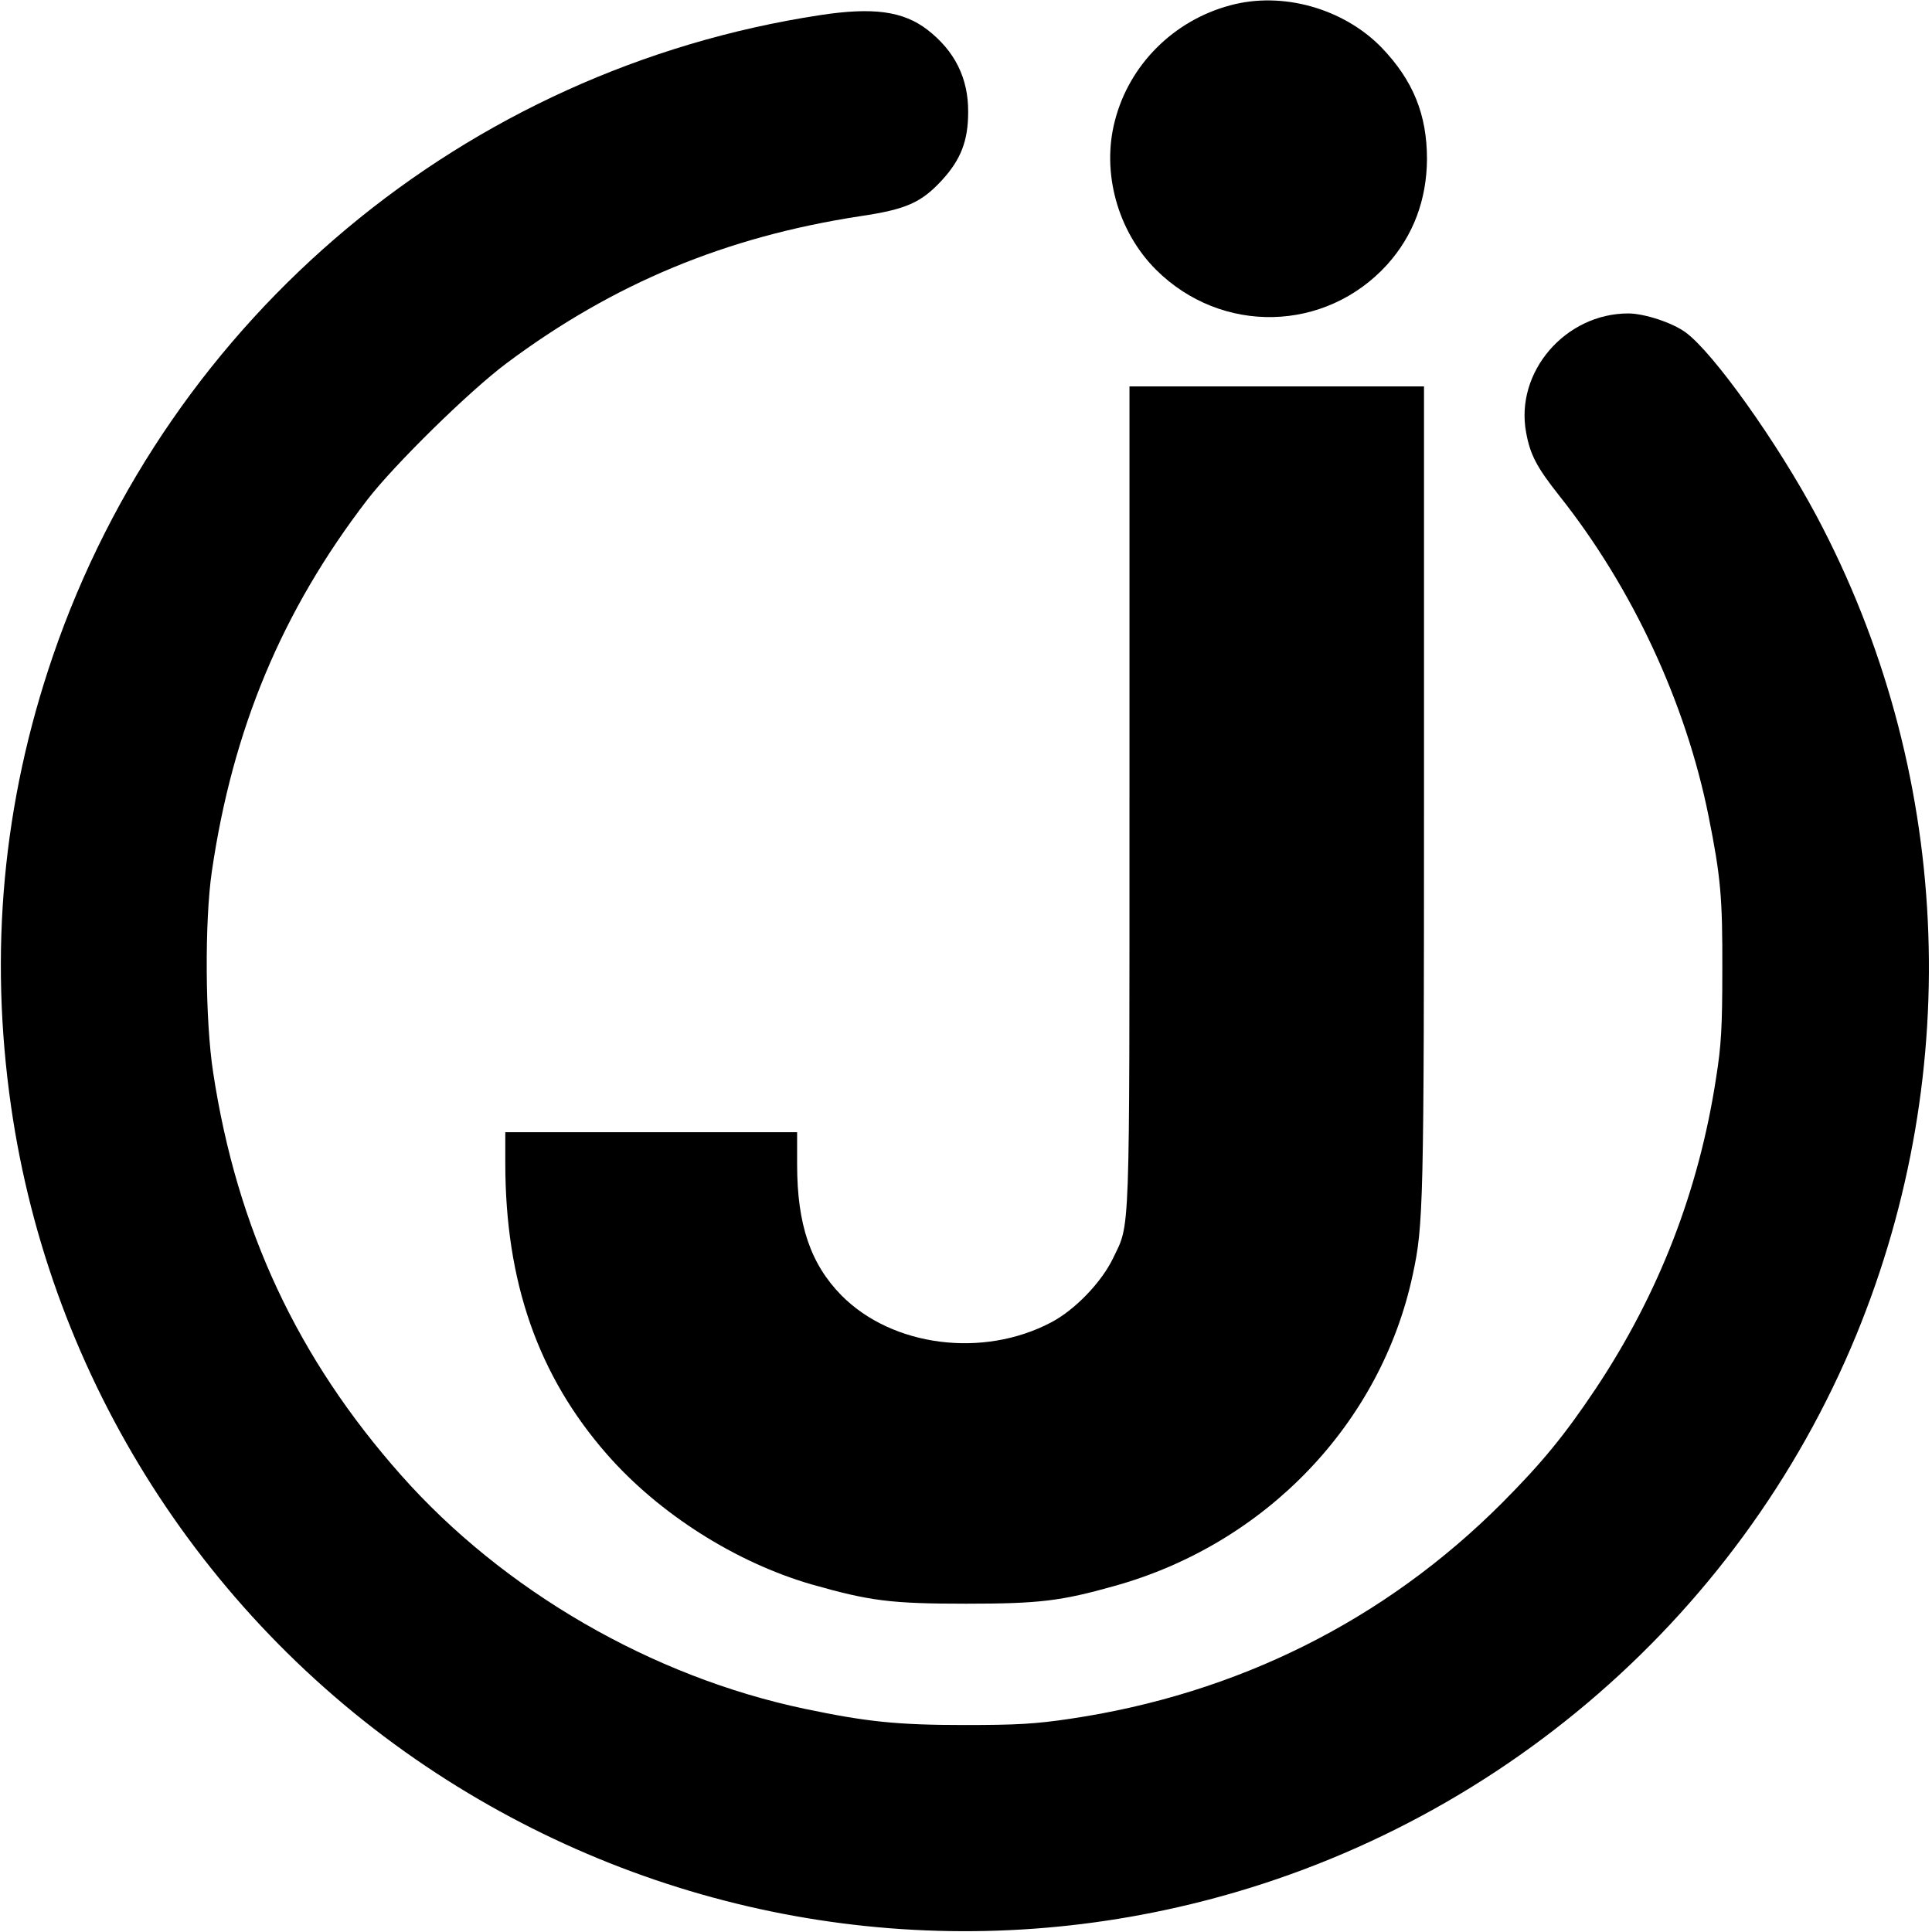
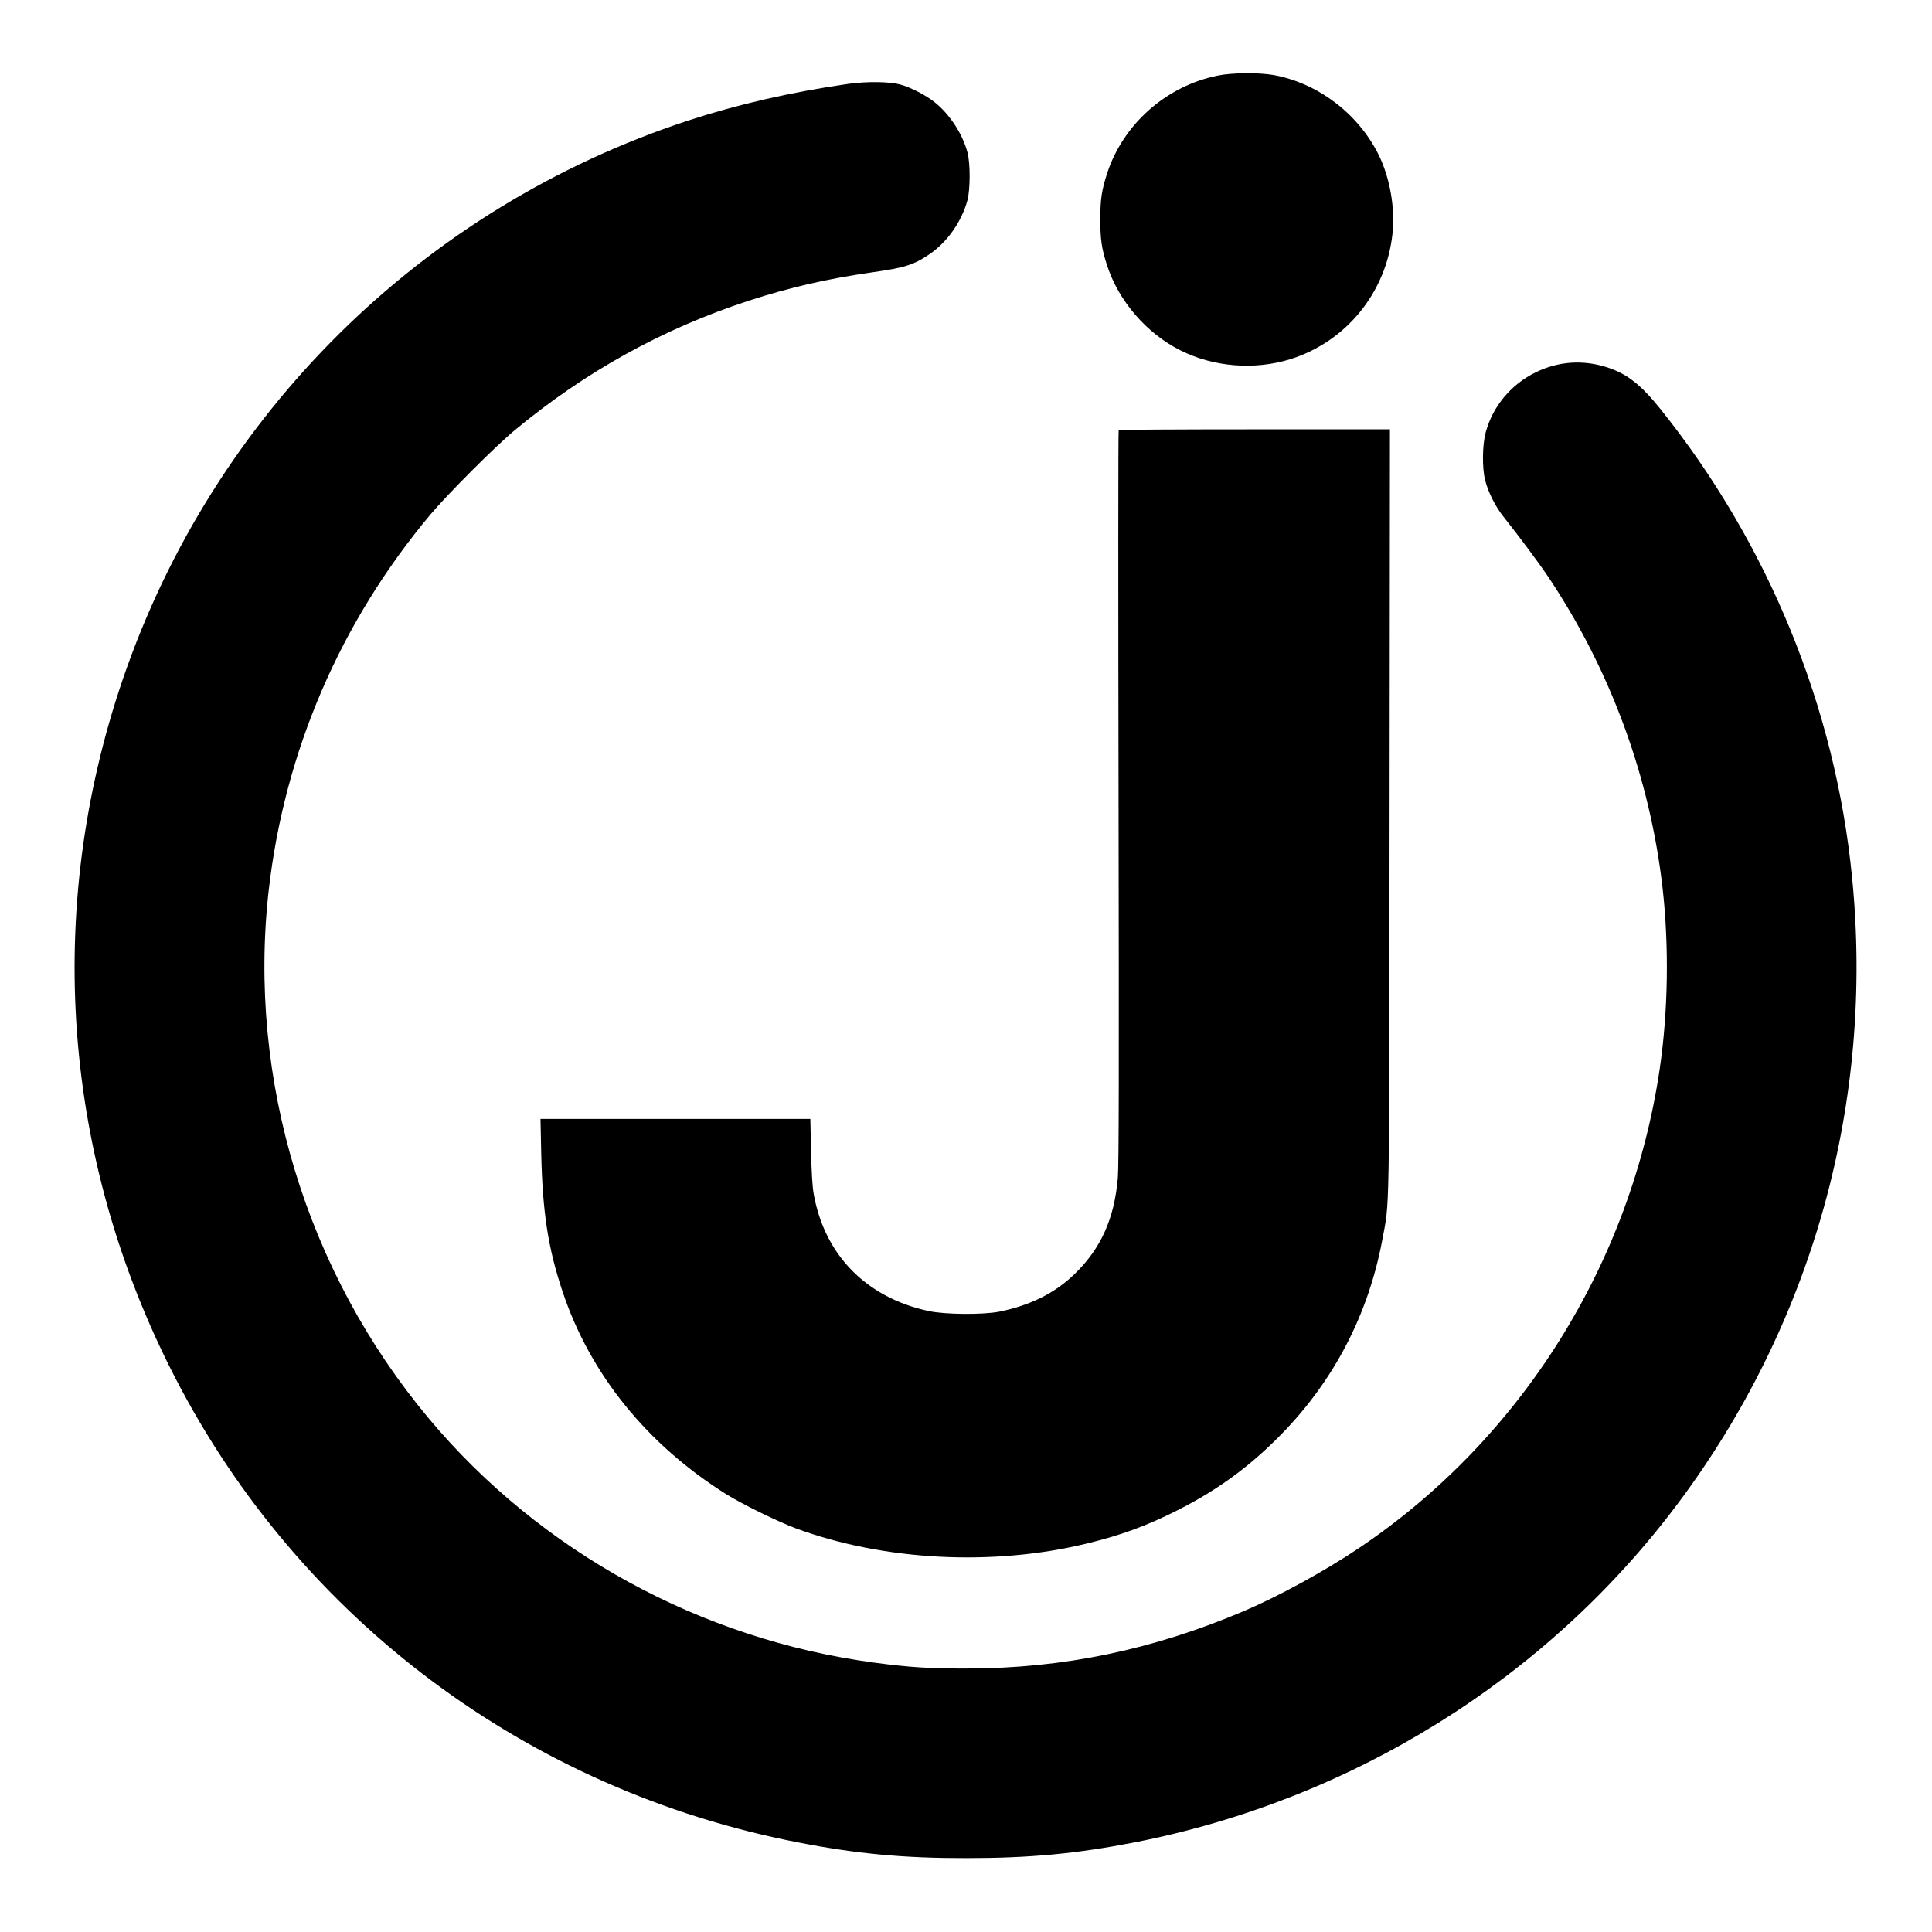
- <svg xmlns="http://www.w3.org/2000/svg" version="1.0" viewBox="0 0 715 715">
-   <path d="M455.2 2c-20.9 5.6-37.3 22-42.6 42.7-5 19.1 1 40.9 15.2 55.1 24.2 24.1 62.7 23.3 85.6-1.9 9.6-10.7 14.6-23.9 14.7-39 0-16.5-5.1-29.1-16.8-41.3C497.2 3.1 474.5-3.3 455.2 2z" />
-   <path d="M303.5 5.6C172.1 25.6 62.7 117 19.6 242.7 1 297-4.1 352.4 4.1 409.5c14.5 100.8 72 191 157.5 246.8 81.5 53.2 180.2 71 274.4 49.5C549.1 680.1 643.1 600.7 687 494c40.4-98.3 35-209.6-14.7-303-14.5-27.2-38.3-60.6-48.5-68-4.9-3.6-15.3-7-21.2-7-23.3 0-42 21.7-37.8 44.1 1.5 8.2 3.9 12.8 12.3 23.4 27 34 46.8 76.6 55.2 118.5 4.5 22.4 5.2 30.2 5.1 57 0 21.1-.4 28-2.3 39.9-6.4 41.9-21.3 80.1-44.6 115.1-11.5 17.2-19.8 27.3-34.5 42.1-43.4 43.5-98 70.8-160 80-12.8 1.9-19.6 2.3-39 2.3-25 0-36.3-1.2-59.2-6-56.6-11.9-111.5-43.7-149.4-86.5-38.3-43.2-60.7-91.1-69.5-148.9-3-19.2-3.2-56.2-.5-74.5 7.7-52.7 26-96.5 57.5-137.5 10-13 37.8-40.3 51.6-50.6C227 104.9 268.7 87.6 318.4 80c16.9-2.5 22.5-5 30.1-13.2 7.1-7.7 9.8-14.7 9.8-25.3.1-12.6-5-22.7-15.1-30.5-9-6.9-20.1-8.4-39.7-5.4z" />
-   <path d="M418 294.7c0 166.8.3 157.6-6.1 171-4.3 8.9-14.1 19.1-22.9 23.7-25.2 13.3-58.8 9-77.6-10C300 467.8 295 453.2 295 431v-12H187v11.4c0 44 12.1 78.7 37.7 107.9 19.3 22 47.7 40 75.8 48.1 21.5 6.1 29.1 7.1 57 7.1 27.3 0 35.2-1 55.1-6.6 55.8-15.6 98.4-60.1 110.2-115 4-18.5 4.2-25.3 4.2-179.5V143H418v151.7z" />
+ <svg xmlns="http://www.w3.org/2000/svg" version="1.0" viewBox="0 0 1611 1611">
+   <path d="M1015.5 63c-43 8.6-79.1 40.6-92.4 81.8-4.5 13.9-5.6 21.4-5.6 38.2 0 16.8 1.1 24.3 5.6 38.2 9.6 29.7 32.8 56.6 60.9 70.8 27.8 14.1 62.1 16.8 92 7.5 46.5-14.6 79.8-55.5 85.1-104.4 2.4-21.8-2.2-47.4-11.8-66.6-17.2-34.2-50.9-59.5-87.7-66-12.2-2.1-34.5-1.9-46.1.5z" />
+   <path d="M707.5 69.9c-48.3 7-91.6 16.9-133.6 30.6C352.3 173.2 178.3 345 102.6 565.8c-66.1 193-50.7 400.4 43.3 582.7 104.1 202 294.7 344.3 519.6 387.8 48.5 9.5 88.3 13.2 140.5 13.1 52.6 0 91.5-3.7 139.5-13 181.7-35.5 343.6-136.2 453-281.9 112.8-150.2 164.4-335 145.9-522.5-13.9-142-69.8-278.6-159.9-391-16.1-20-27.5-29.1-43.8-34.5-20.3-6.7-41.1-5.4-60.2 4-20.5 10-35.8 28.3-41.7 50.2-2.8 10.5-3 29.7-.4 39.8 2.5 9.8 8.5 21.8 15 30 13.6 17.1 30.1 39.3 37.4 50.2 52.1 77.8 85.1 167.7 95.6 260.3 5.4 48.2 4.6 102.1-2.4 150-23.9 162.6-115.6 308.9-250.6 399.7-29 19.5-67.1 40.3-96.4 52.8-76.2 32.3-150.5 47.7-230.5 47.8-31.1.1-48.3-1-77.4-4.9-144.7-19.3-278.4-92.5-371.2-203.2C255.4 1061 206.4 899.7 224 743c13.1-116 59.7-224.3 135.1-314.2 14.3-16.9 53.6-56.3 69.8-69.8 59.2-49.1 123.6-84.8 195.6-108.3 34.6-11.2 65-18.2 103.3-23.7 26.7-3.8 34.1-6.1 47.2-15 14.9-10.1 26.8-27.1 31.7-45 2.4-9 2.5-30.9 0-40-4.1-15.4-14.7-31.6-27.1-41.6-7.6-6.1-20.3-12.6-29.1-15-9.2-2.4-27.7-2.6-43-.5z" />
+   <path d="M932.8 358.6c-.4.3-.4 137.7-.1 305.2.4 226.5.3 308.2-.6 318.4-2.9 33.9-14 58.7-35.8 79.9-16.5 16.1-36.9 26.3-62.9 31.6-13.7 2.7-45.3 2.5-59.1-.5-52-11.2-86.8-46.8-95.8-97.7-1.1-5.9-1.8-18.3-2.2-35.8l-.6-26.7h-225l.6 28.7c1.1 49.2 5.7 79.1 17.8 115.3 22.9 68.7 70.2 127.3 136.4 168.9 13.1 8.2 42.8 22.8 58.1 28.5 73.1 27 164.4 31.8 242.9 12.6 28.5-6.9 49.8-14.8 75-27.5 34.1-17.2 61-36.9 87.6-64.2 43.5-44.7 72-99.7 83.5-161.3 6.2-33.8 5.8-6.5 6.1-356.8l.3-319.2h-112.8c-62.1 0-113.1.3-113.4.6z" />
</svg>
